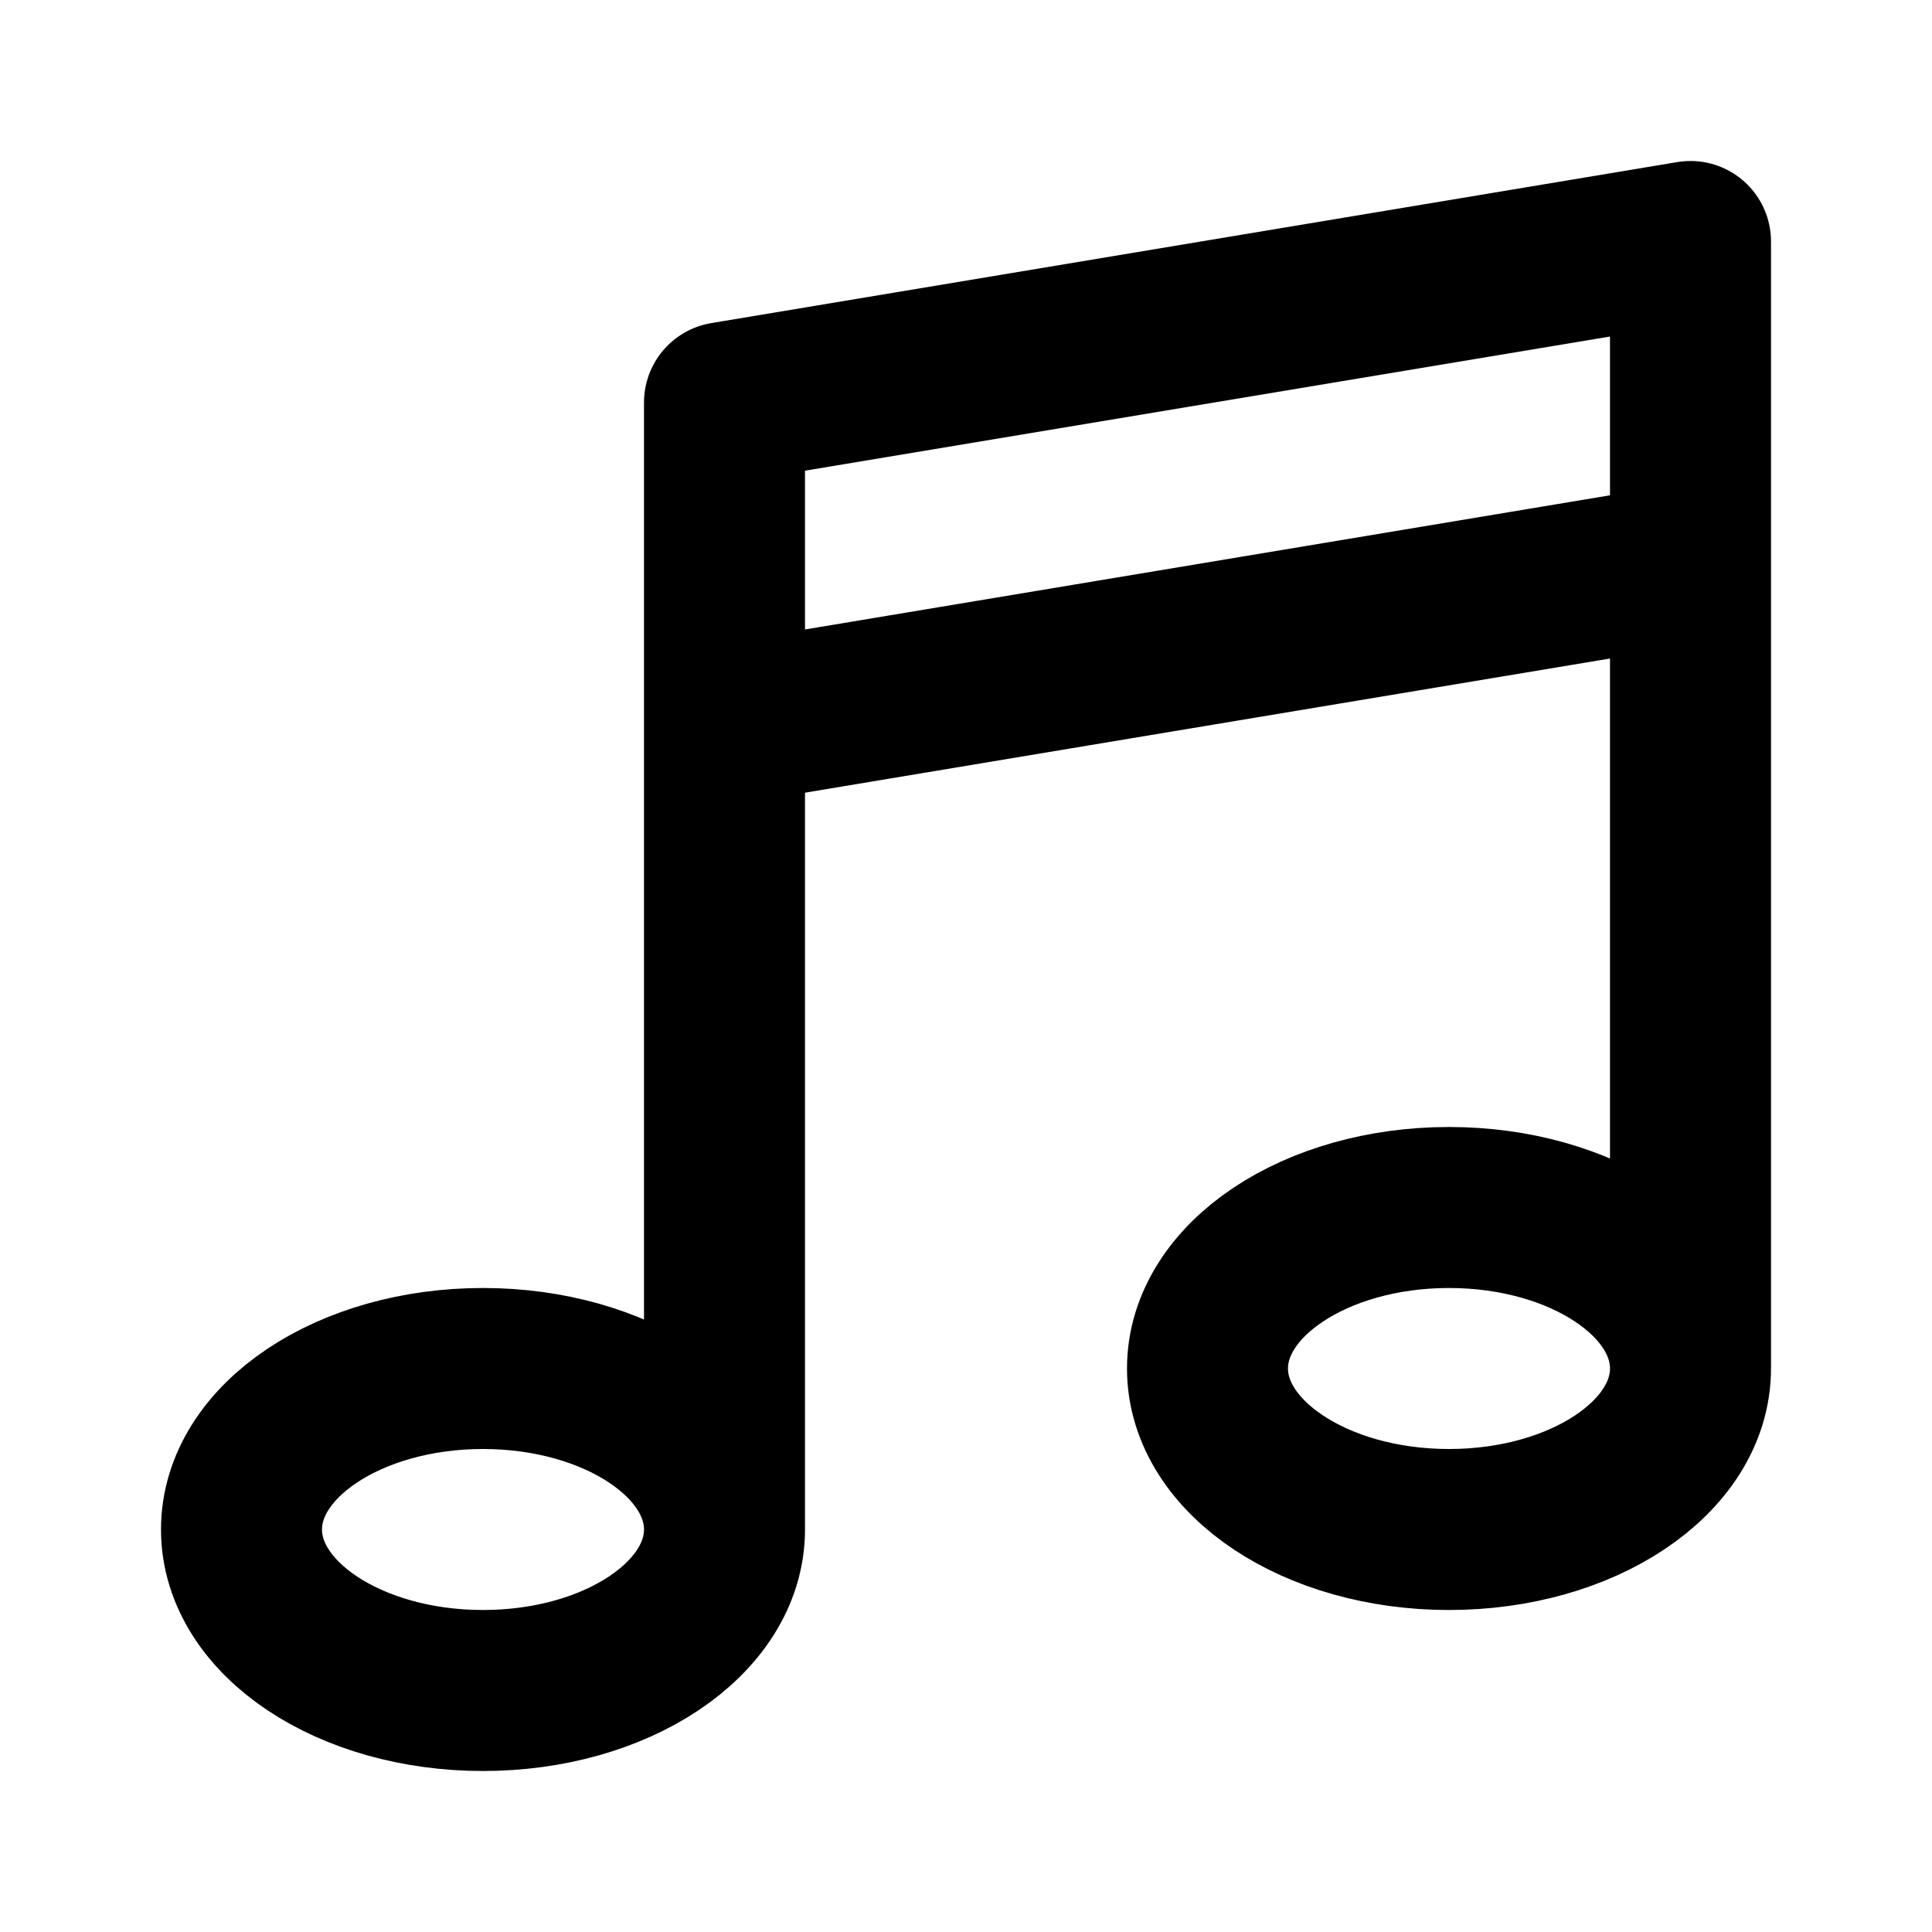
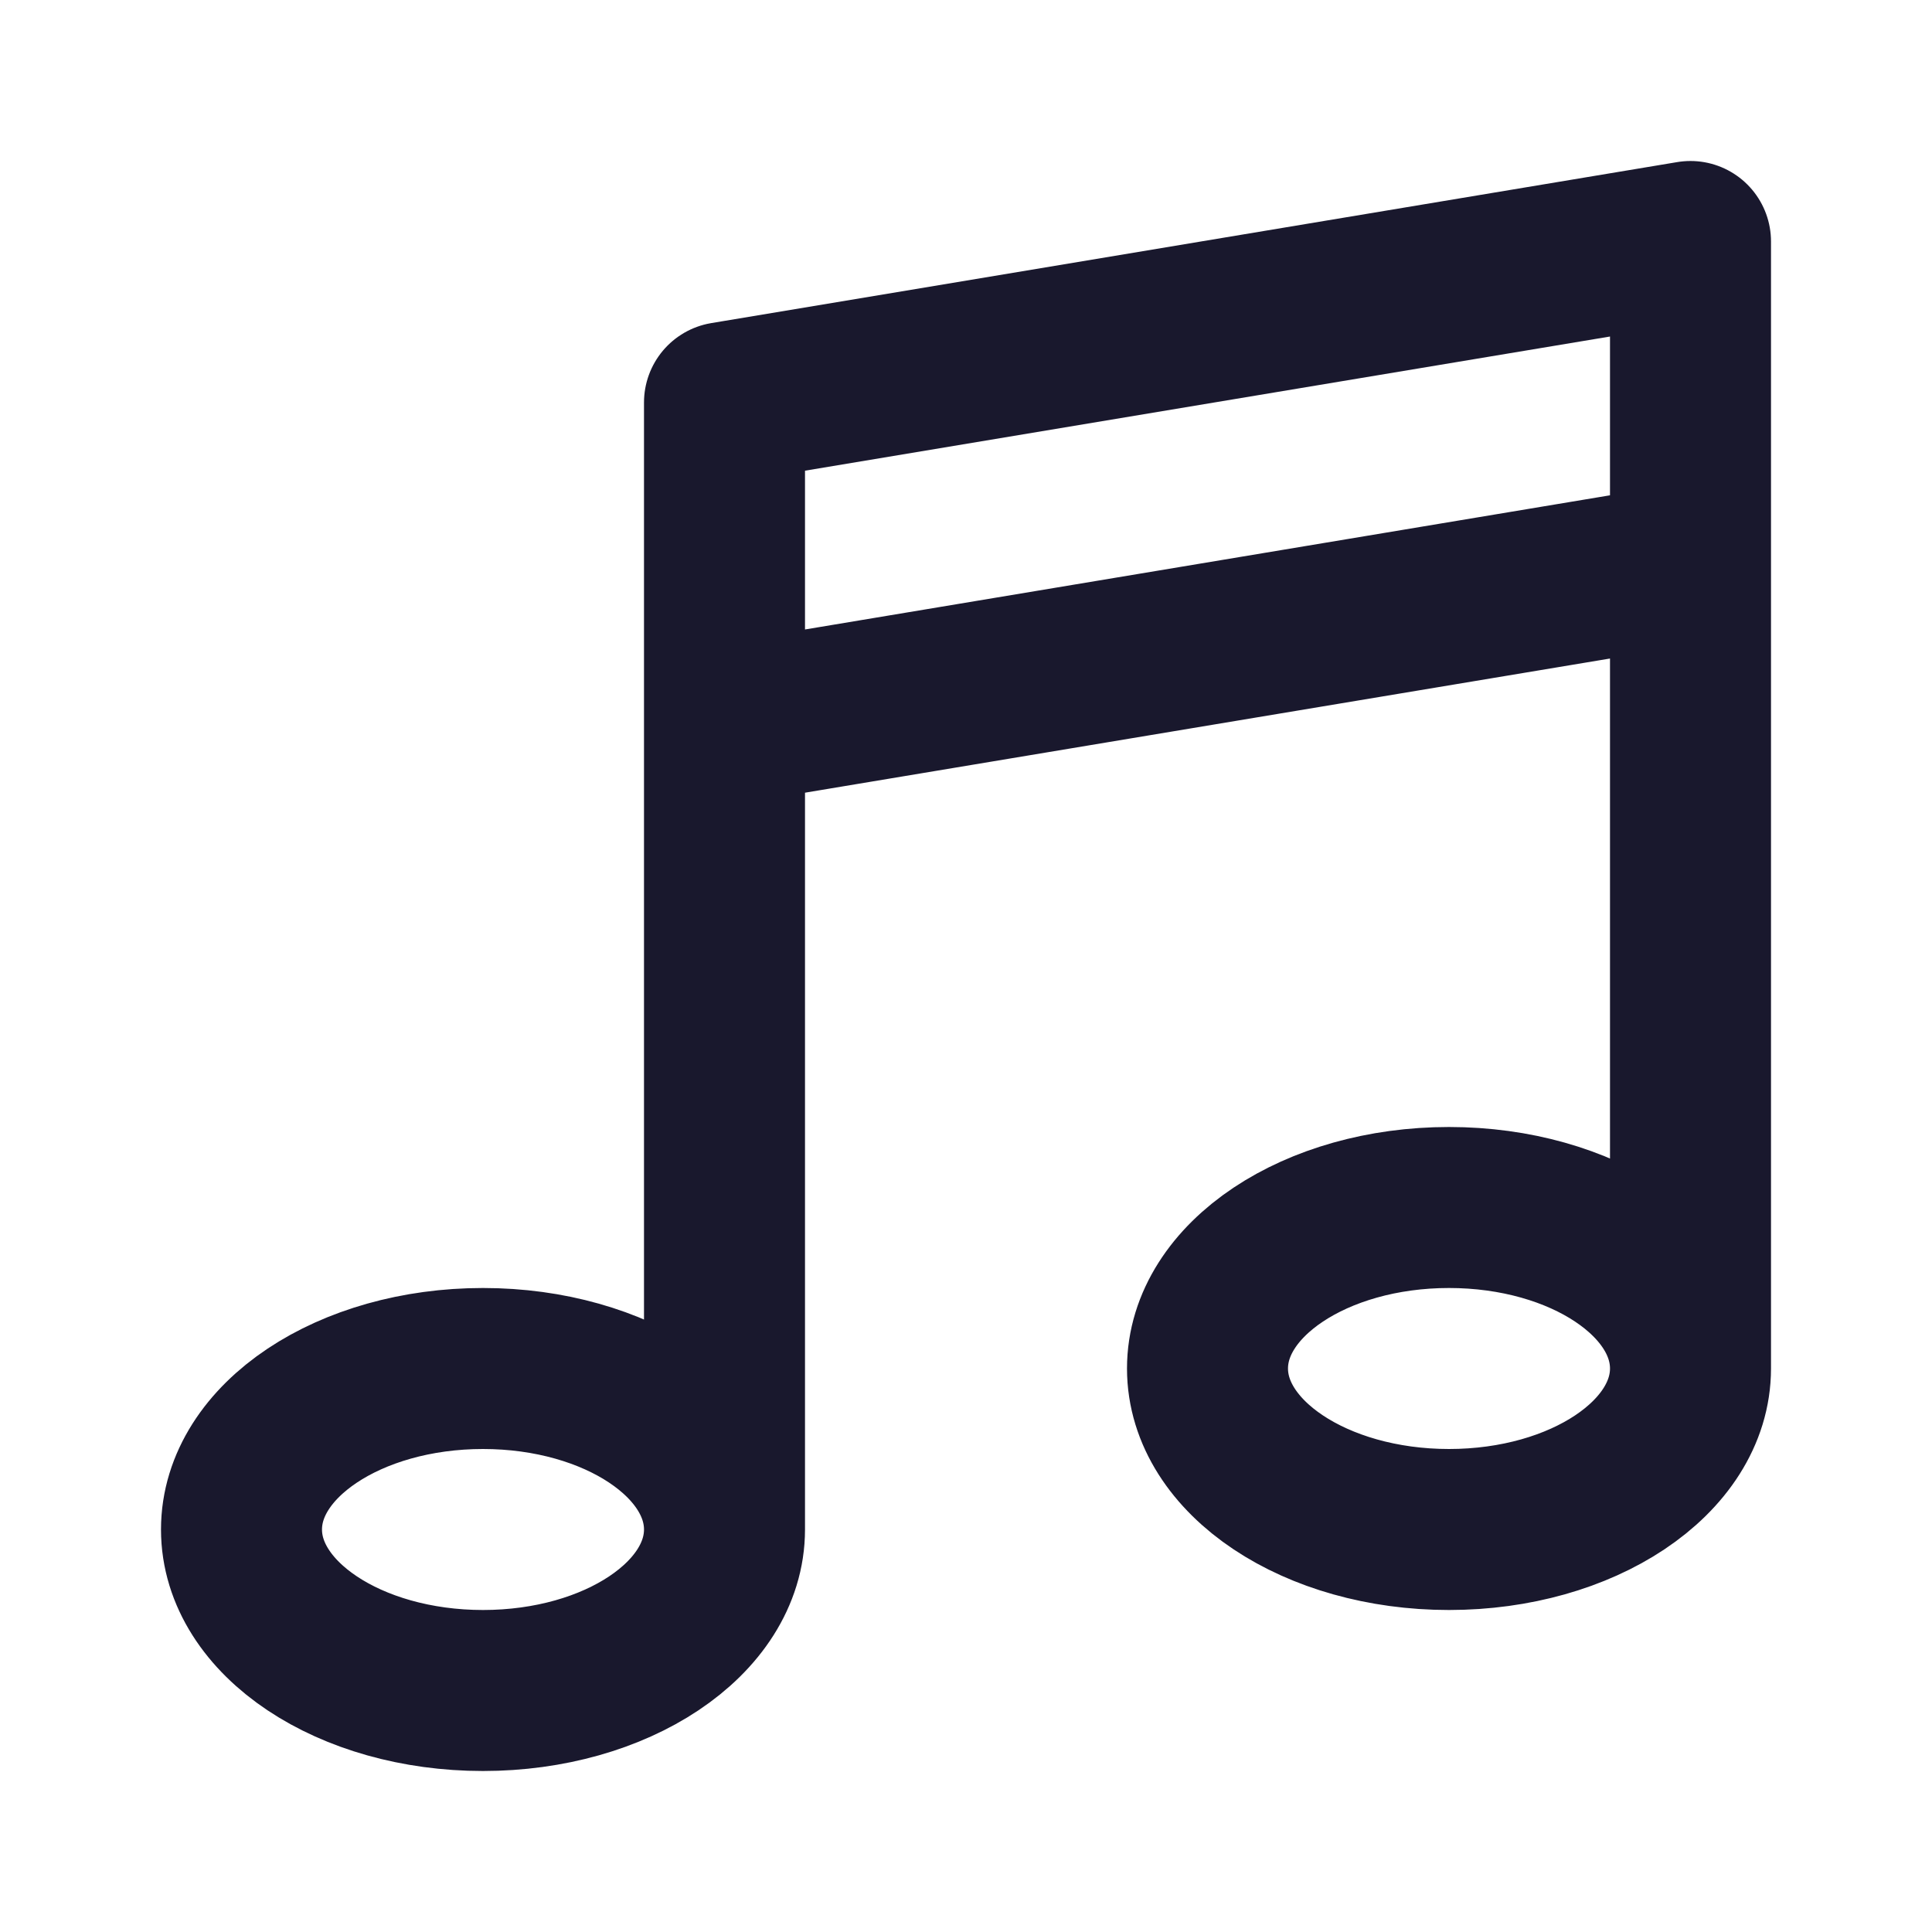
<svg xmlns="http://www.w3.org/2000/svg" width="800px" height="800px" viewBox="0 0 24 24" fill="none">
-   <path d="M9 19C9 20.105 7.657 21 6 21C4.343 21 3 20.105 3 19C3 17.895 4.343 17 6 17C7.657 17 9 17.895 9 19ZM9 19V5L21 3V17M21 17C21 18.105 19.657 19 18 19C16.343 19 15 18.105 15 17C15 15.895 16.343 15 18 15C19.657 15 21 15.895 21 17ZM9 9L21 7" stroke="#000000" stroke-width="2" stroke-linecap="round" stroke-linejoin="round" />
+   <path d="M9 19C9 20.105 7.657 21 6 21C4.343 21 3 20.105 3 19C3 17.895 4.343 17 6 17C7.657 17 9 17.895 9 19ZM9 19V5L21 3V17M21 17C21 18.105 19.657 19 18 19C16.343 19 15 18.105 15 17C15 15.895 16.343 15 18 15C19.657 15 21 15.895 21 17ZM9 9L21 7" stroke="#19182D" stroke-width="2" stroke-linecap="round" stroke-linejoin="round" />
</svg>
